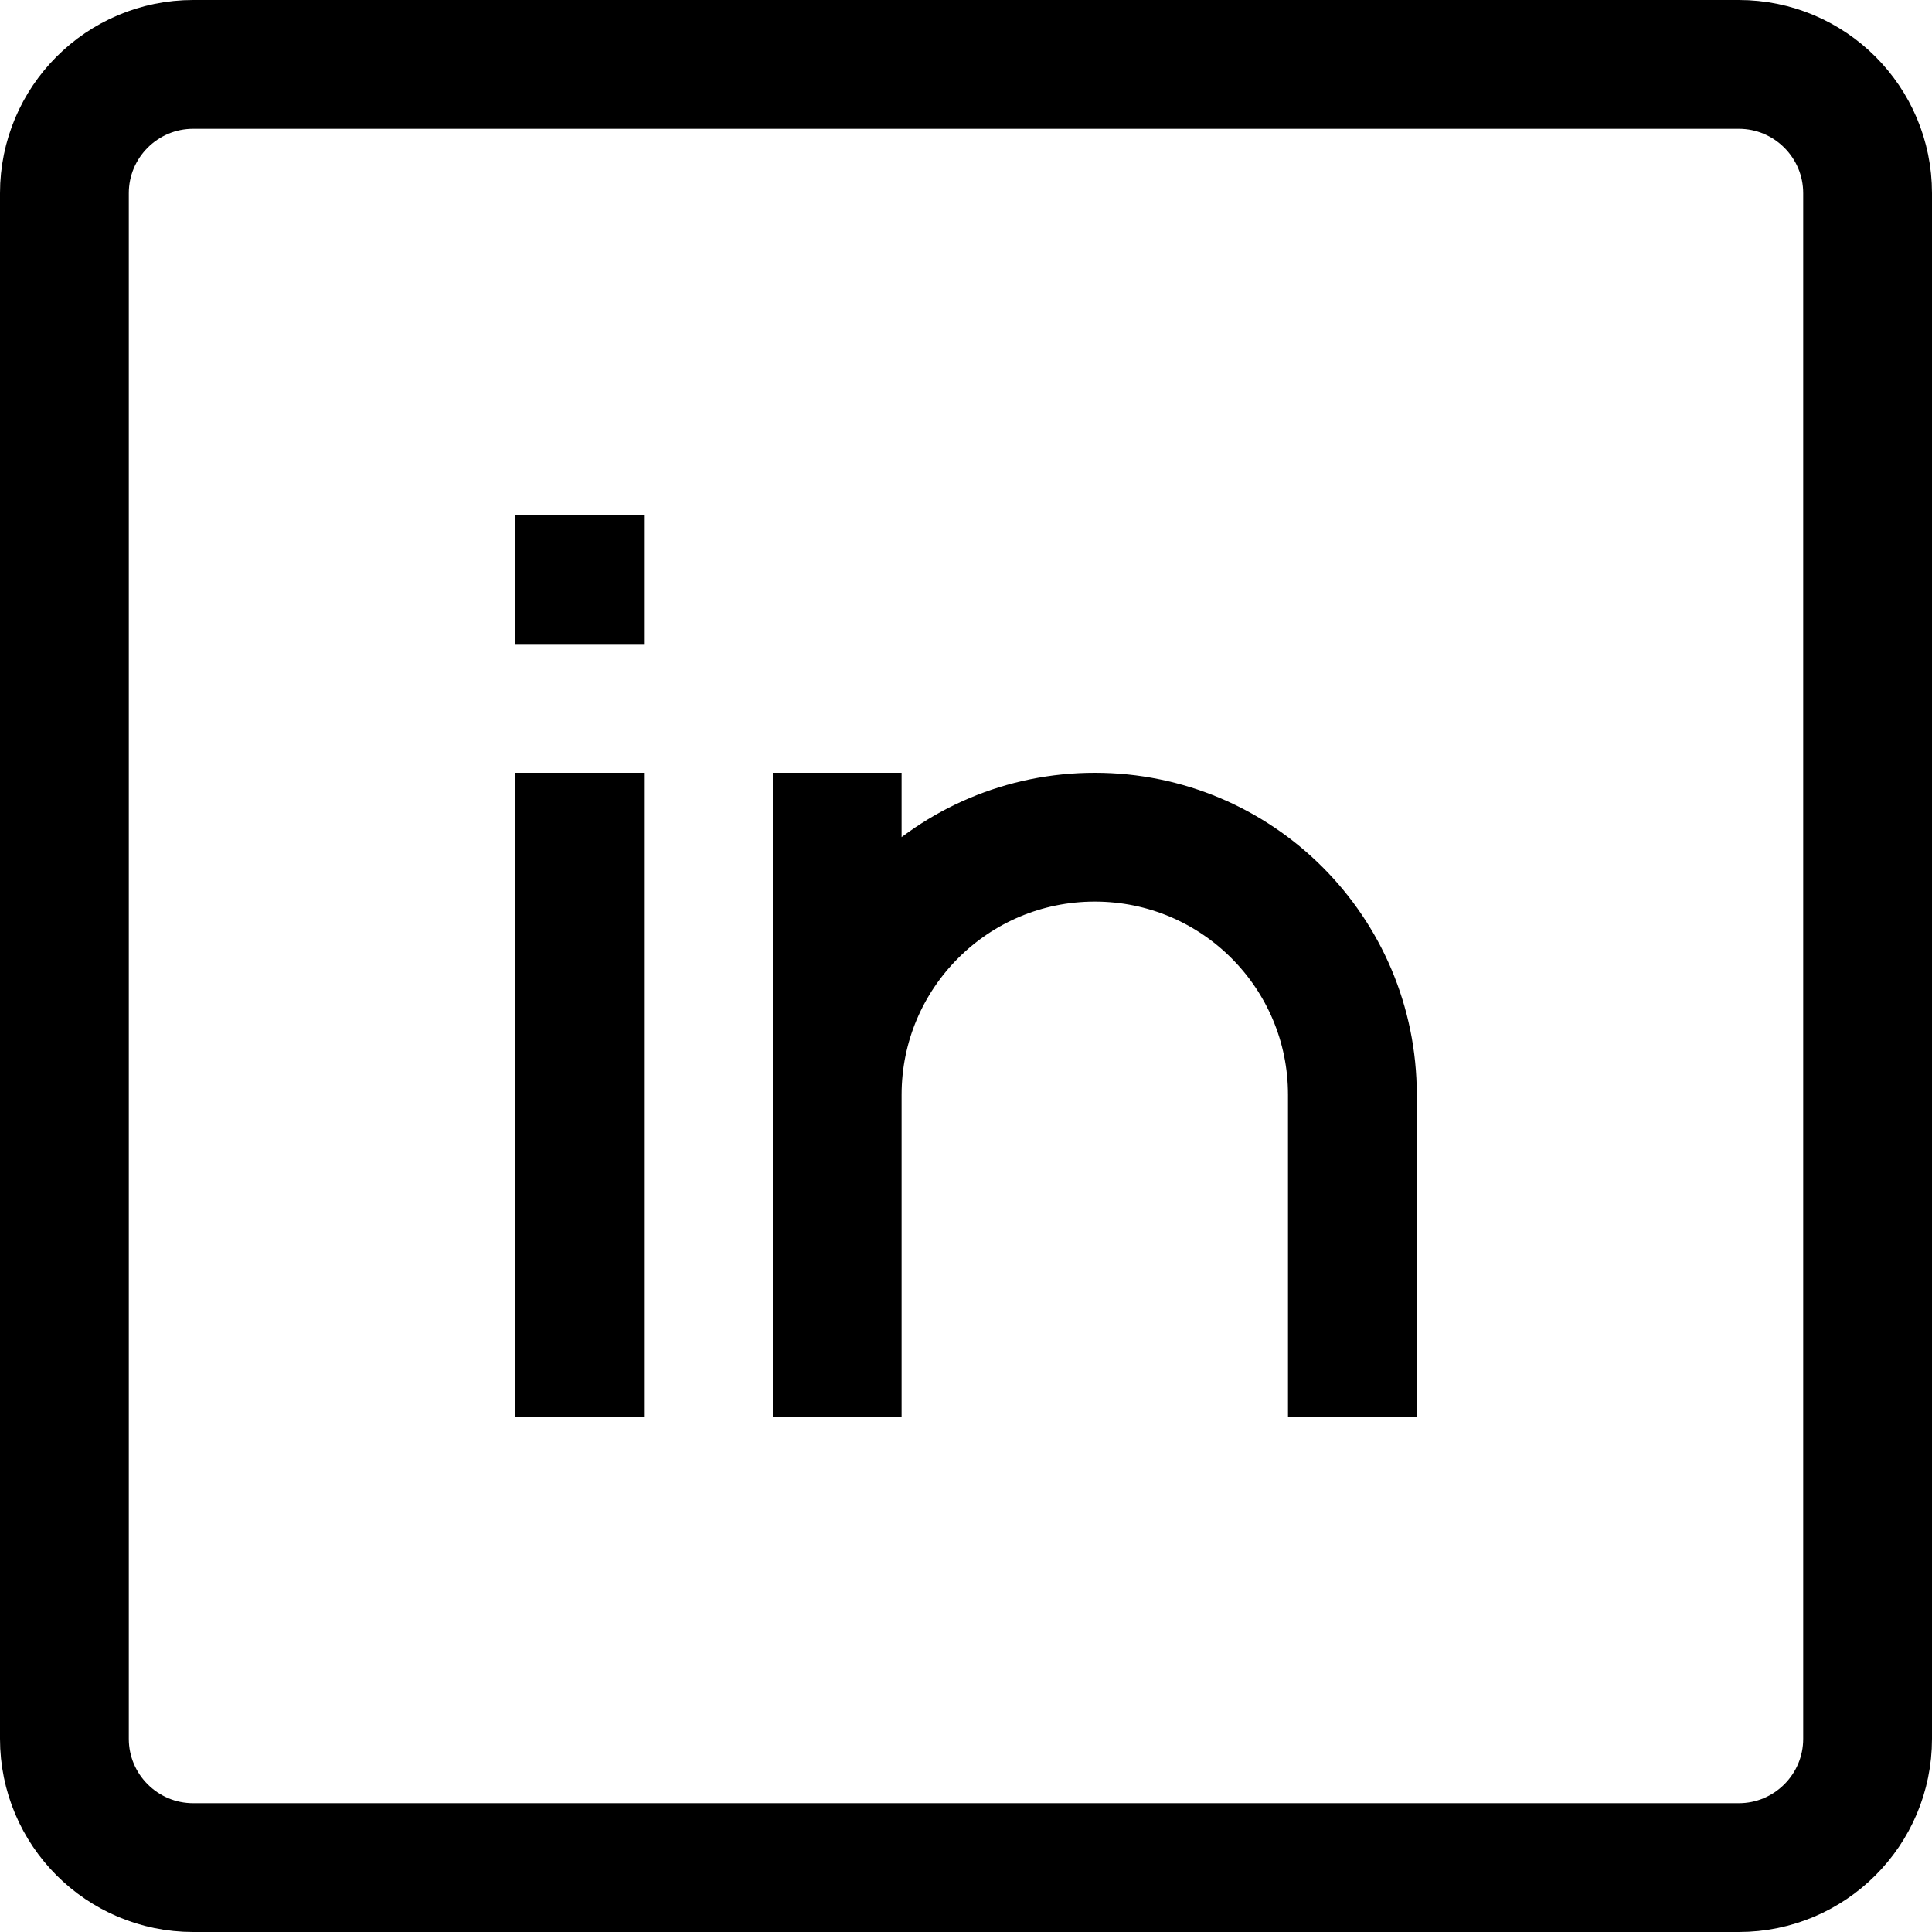
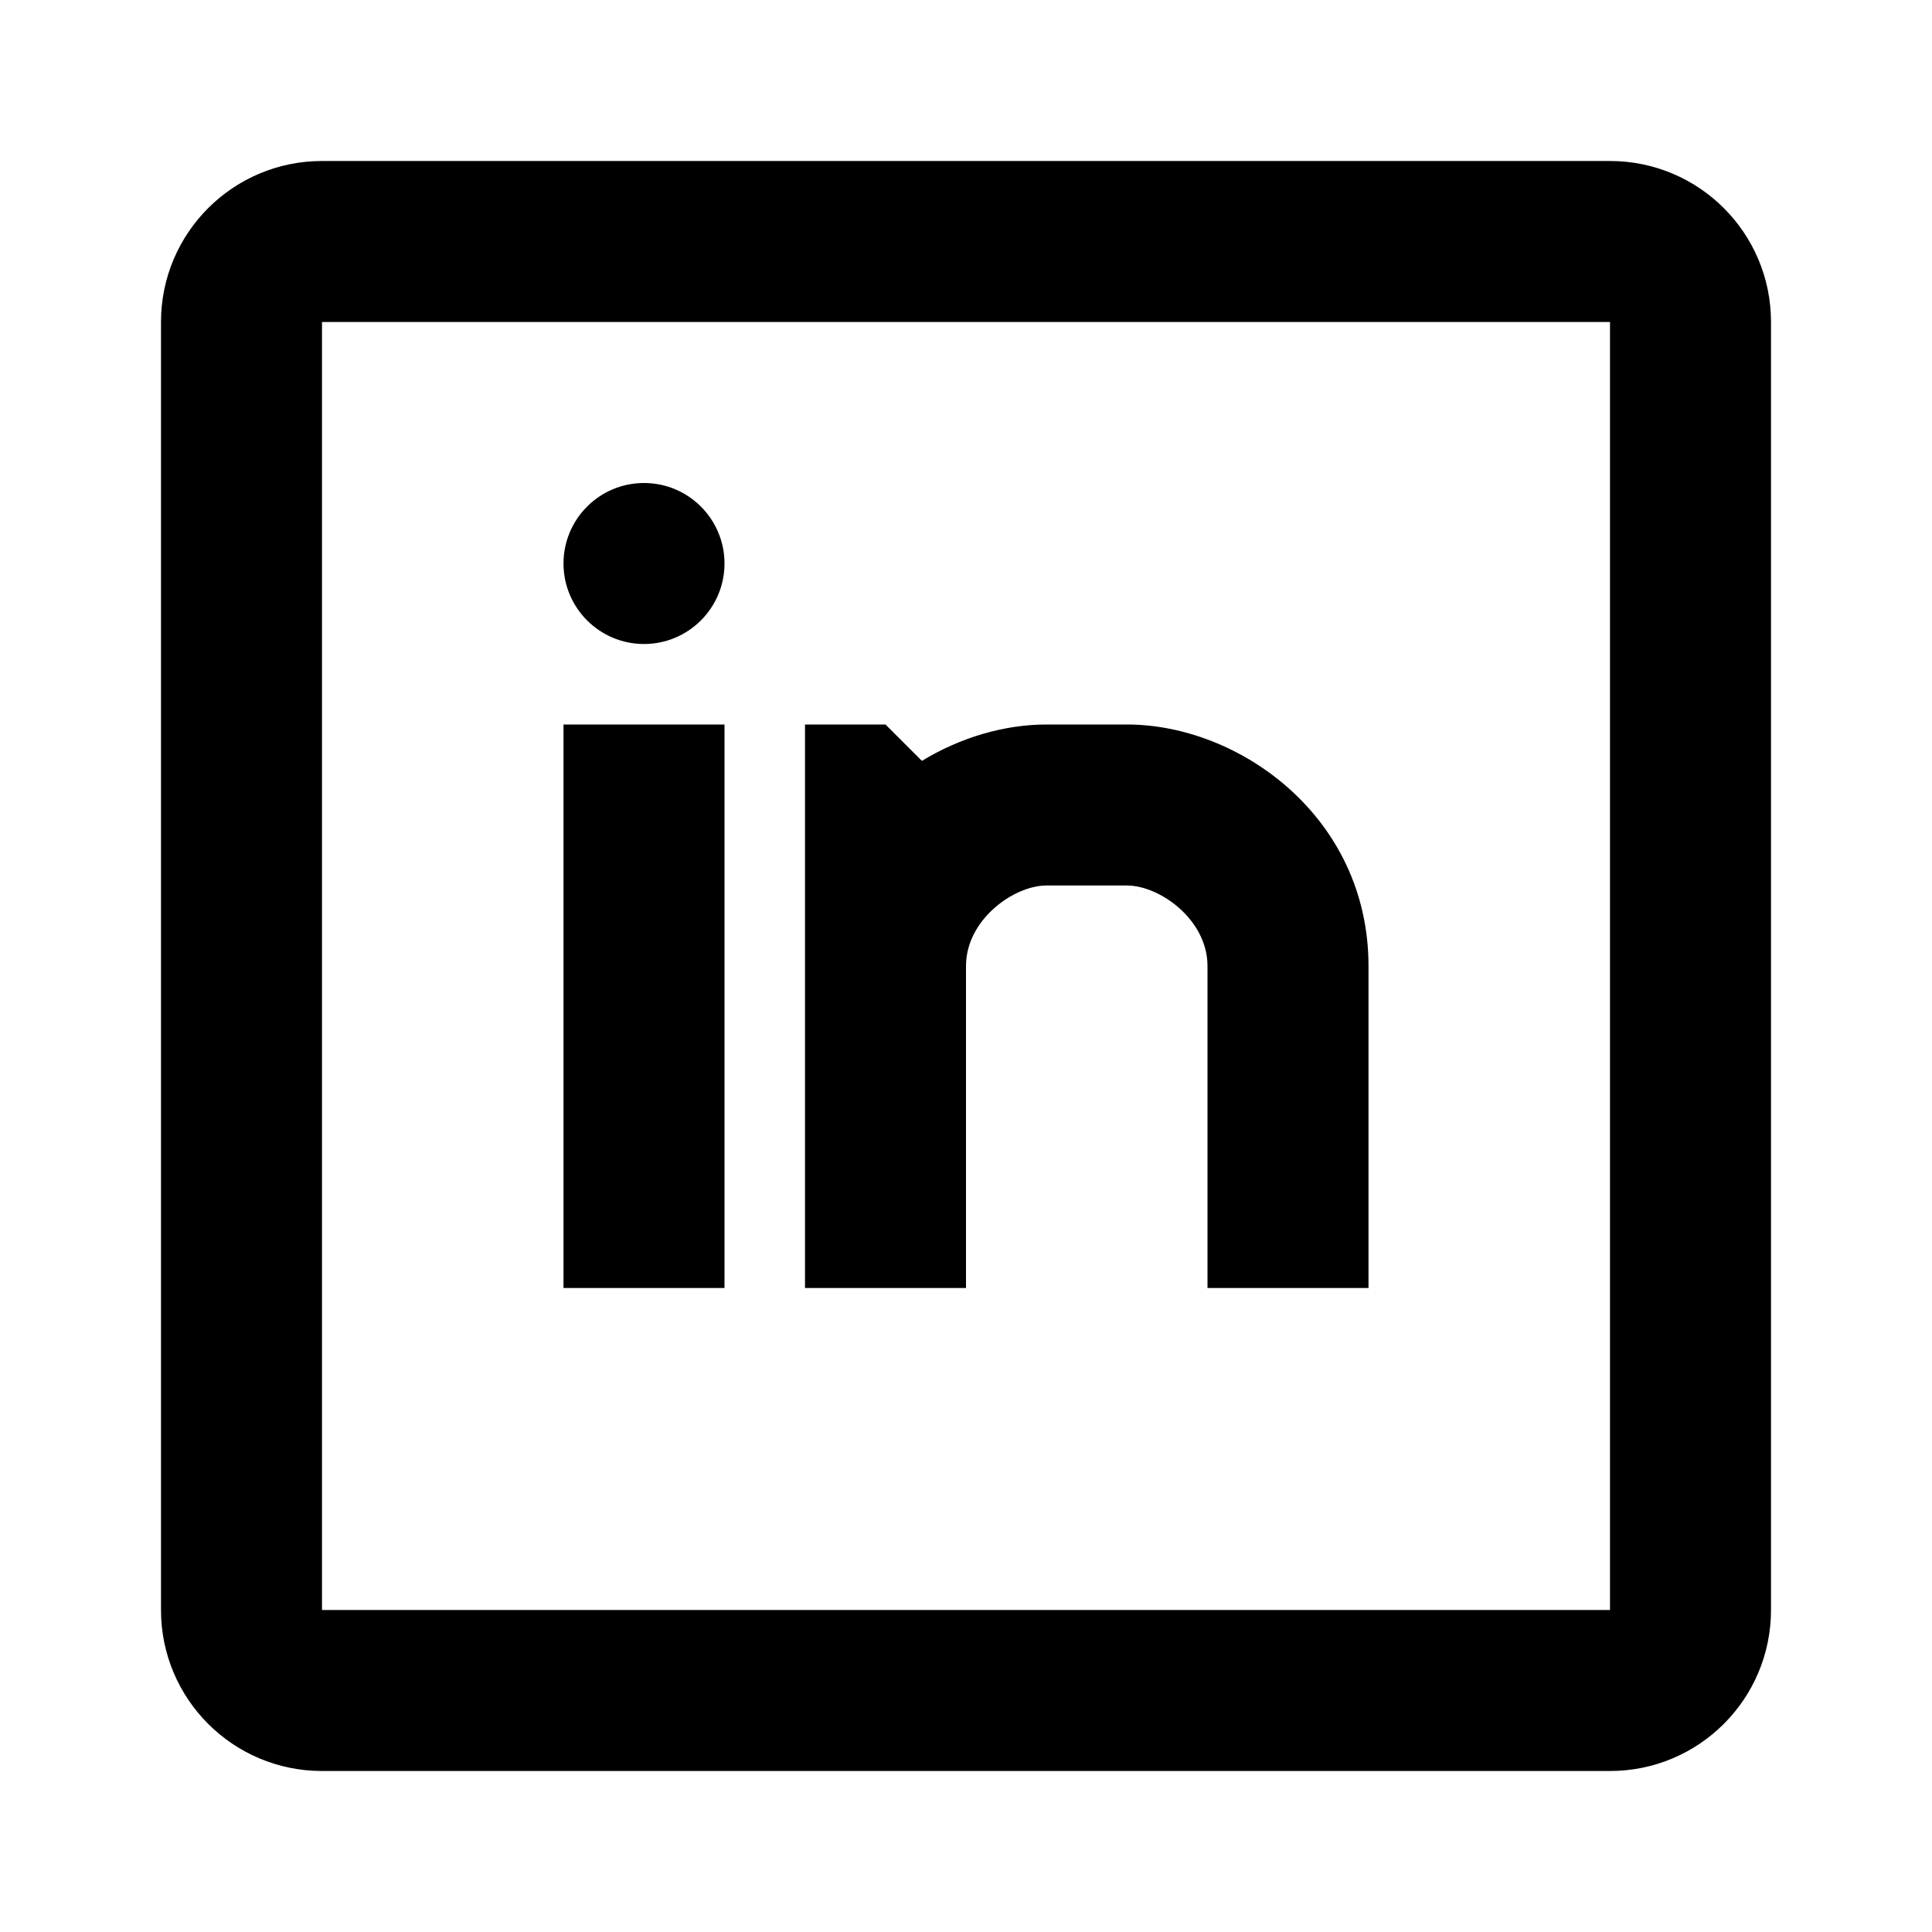
- <svg xmlns="http://www.w3.org/2000/svg" width="15" height="15" viewBox="0 0 15 15" fill="none">
-   <path d="M4.5 6V11M10.5 11V8.5C10.5 7.395 9.605 6.5 8.5 6.5C7.395 6.5 6.5 7.395 6.5 8.5V11V6M4 4.5H5M1.5 0.5H13.5C14.052 0.5 14.5 0.948 14.5 1.5V13.5C14.5 14.052 14.052 14.5 13.5 14.5H1.5C0.948 14.5 0.5 14.052 0.5 13.5V1.5C0.5 0.948 0.948 0.5 1.5 0.5Z" stroke="black" />
+ <svg xmlns="http://www.w3.org/2000/svg" width="24" height="24" viewBox="0 0 24 24" fill="none">
+   <path fill-rule="evenodd" clip-rule="evenodd" d="M4 2H20C21.105 2 22 2.895 22 4V20C22 21.105 21.105 22 20 22H4C2.895 22 2 21.105 2 20V4C2 2.895 2.895 2 4 2ZM4 4V20H20V4H4ZM13 9C12.482 9 11.935 9.158 11.452 9.452L11 9H10V16H12V12C12 11.424 12.594 11 13 11H14C14.406 11 15 11.424 15 12V16H17V12C17 10.147 15.394 9 14 9H13ZM8 8C8.552 8 9 7.552 9 7C9 6.448 8.552 6 8 6C7.448 6 7 6.448 7 7C7 7.552 7.448 8 8 8ZM7 9V16H9V9H7Z" fill="black" />
</svg>
